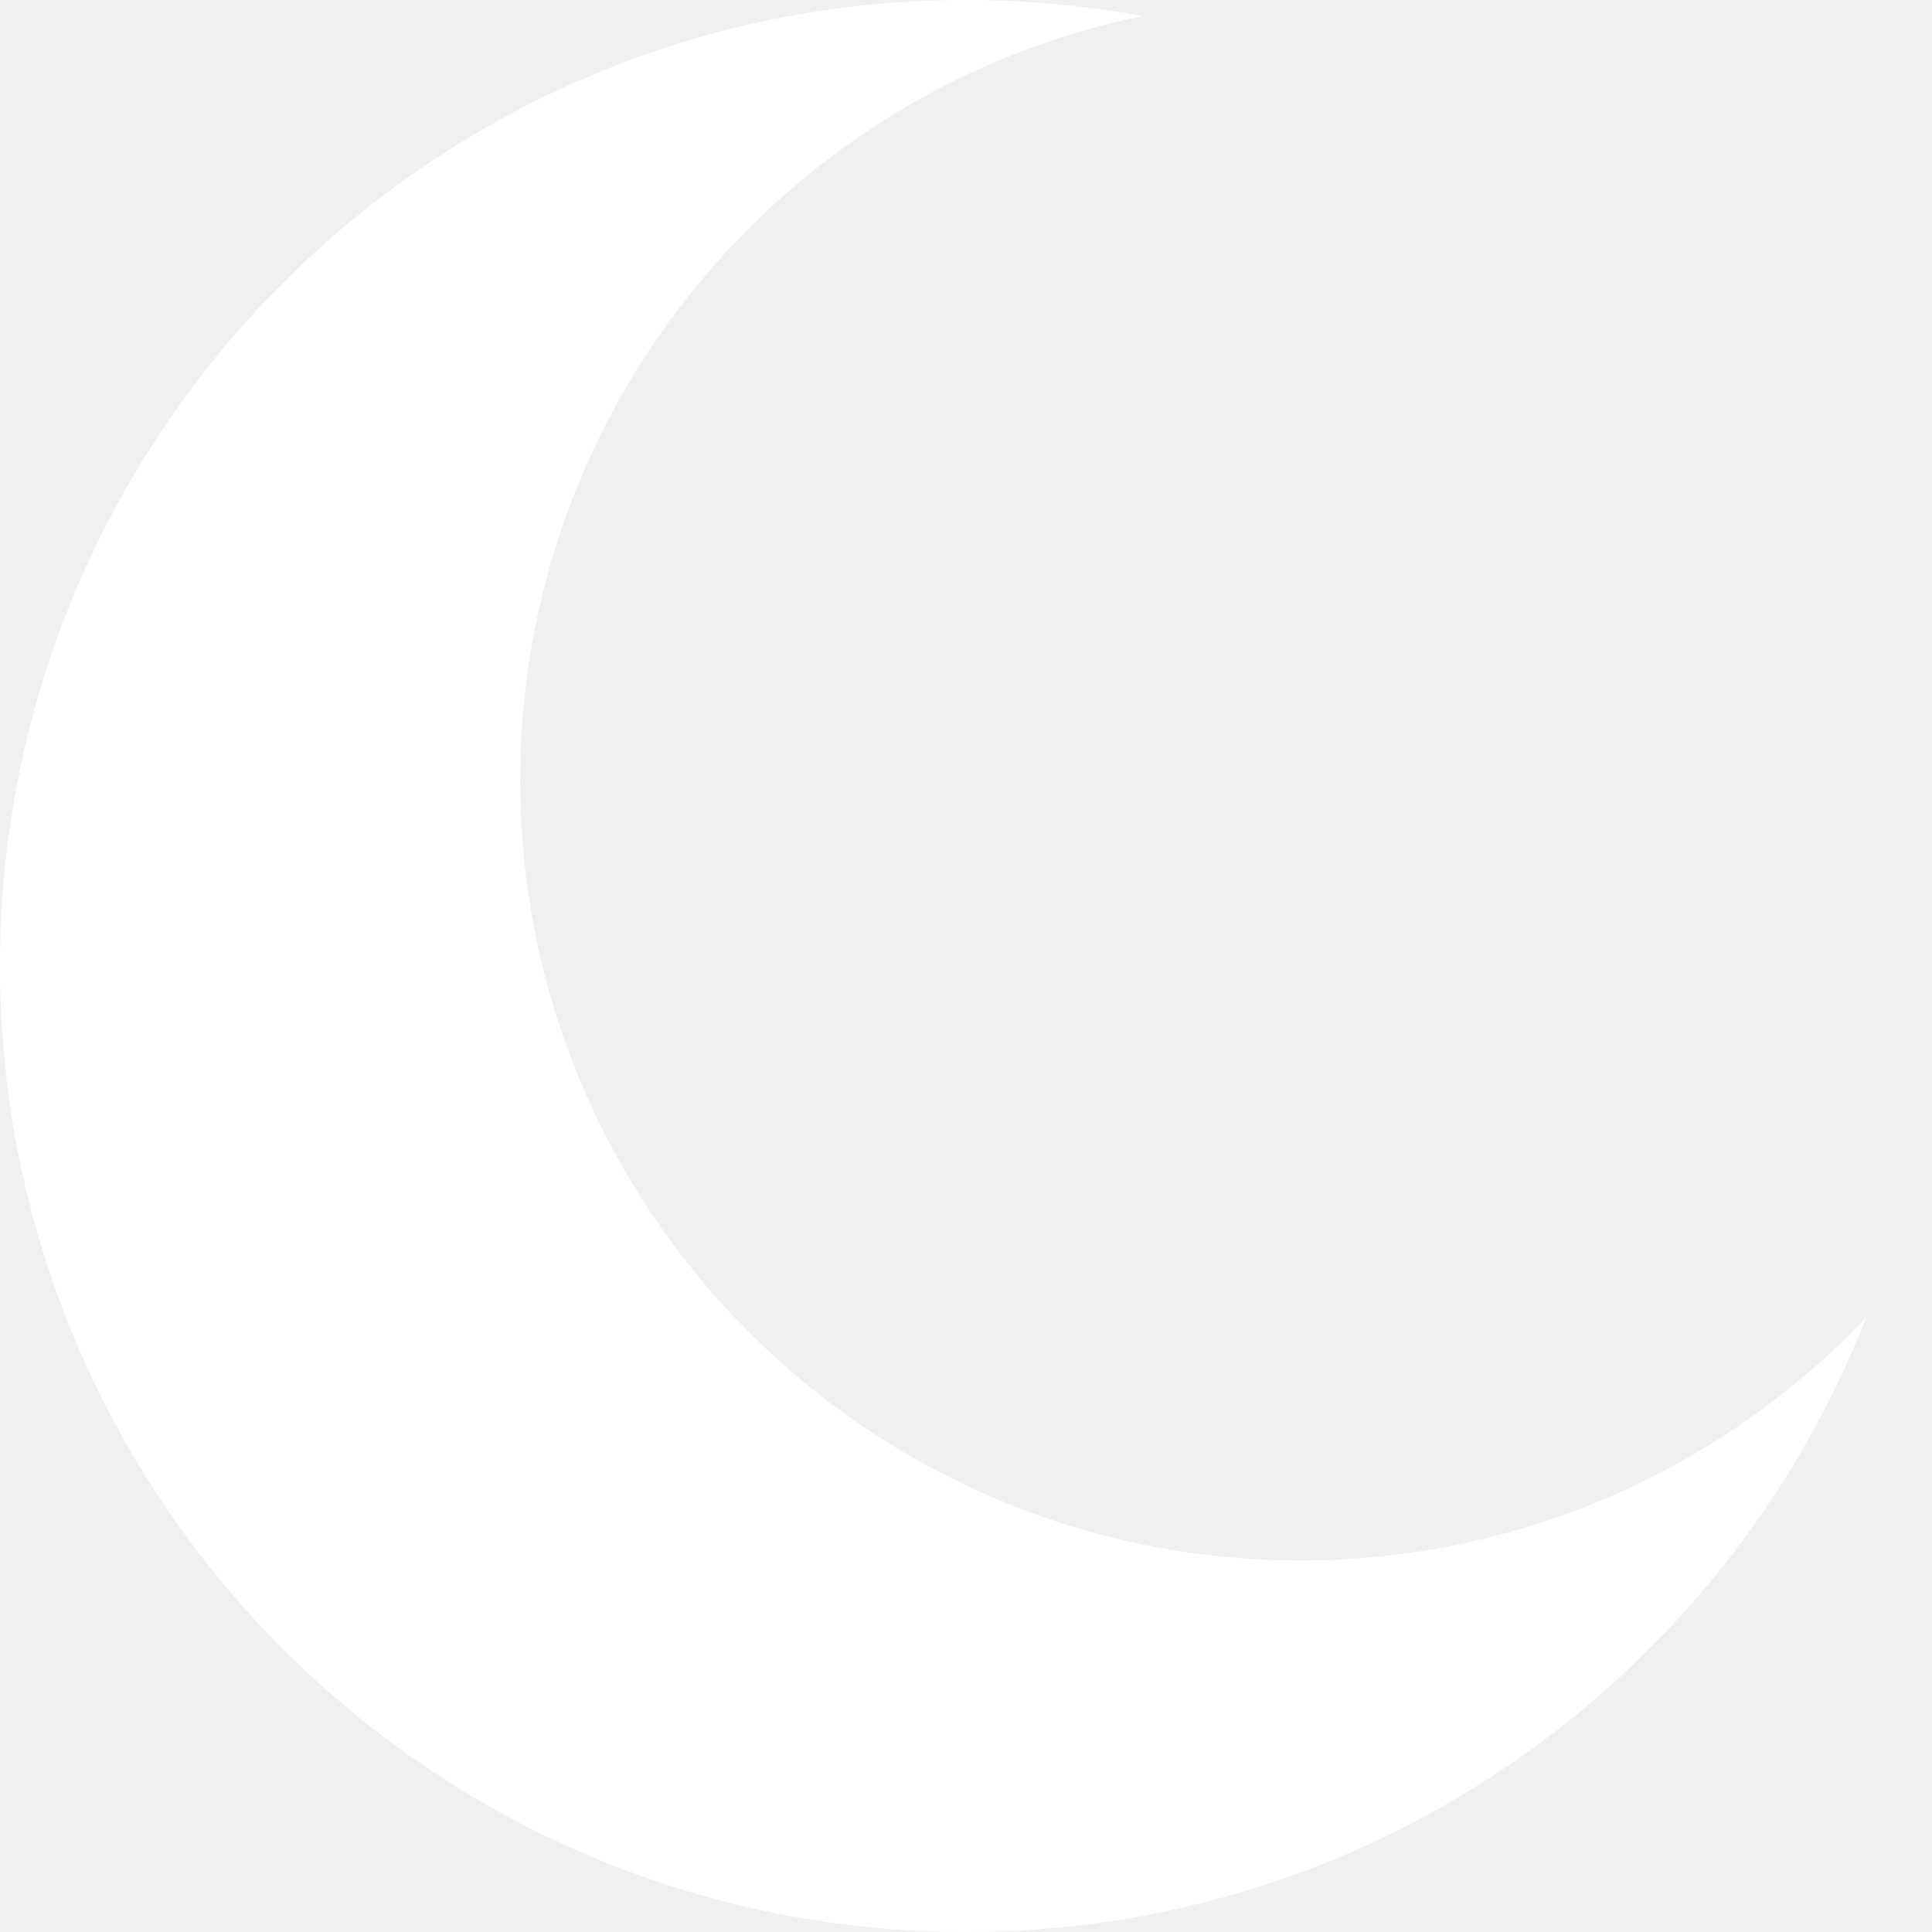
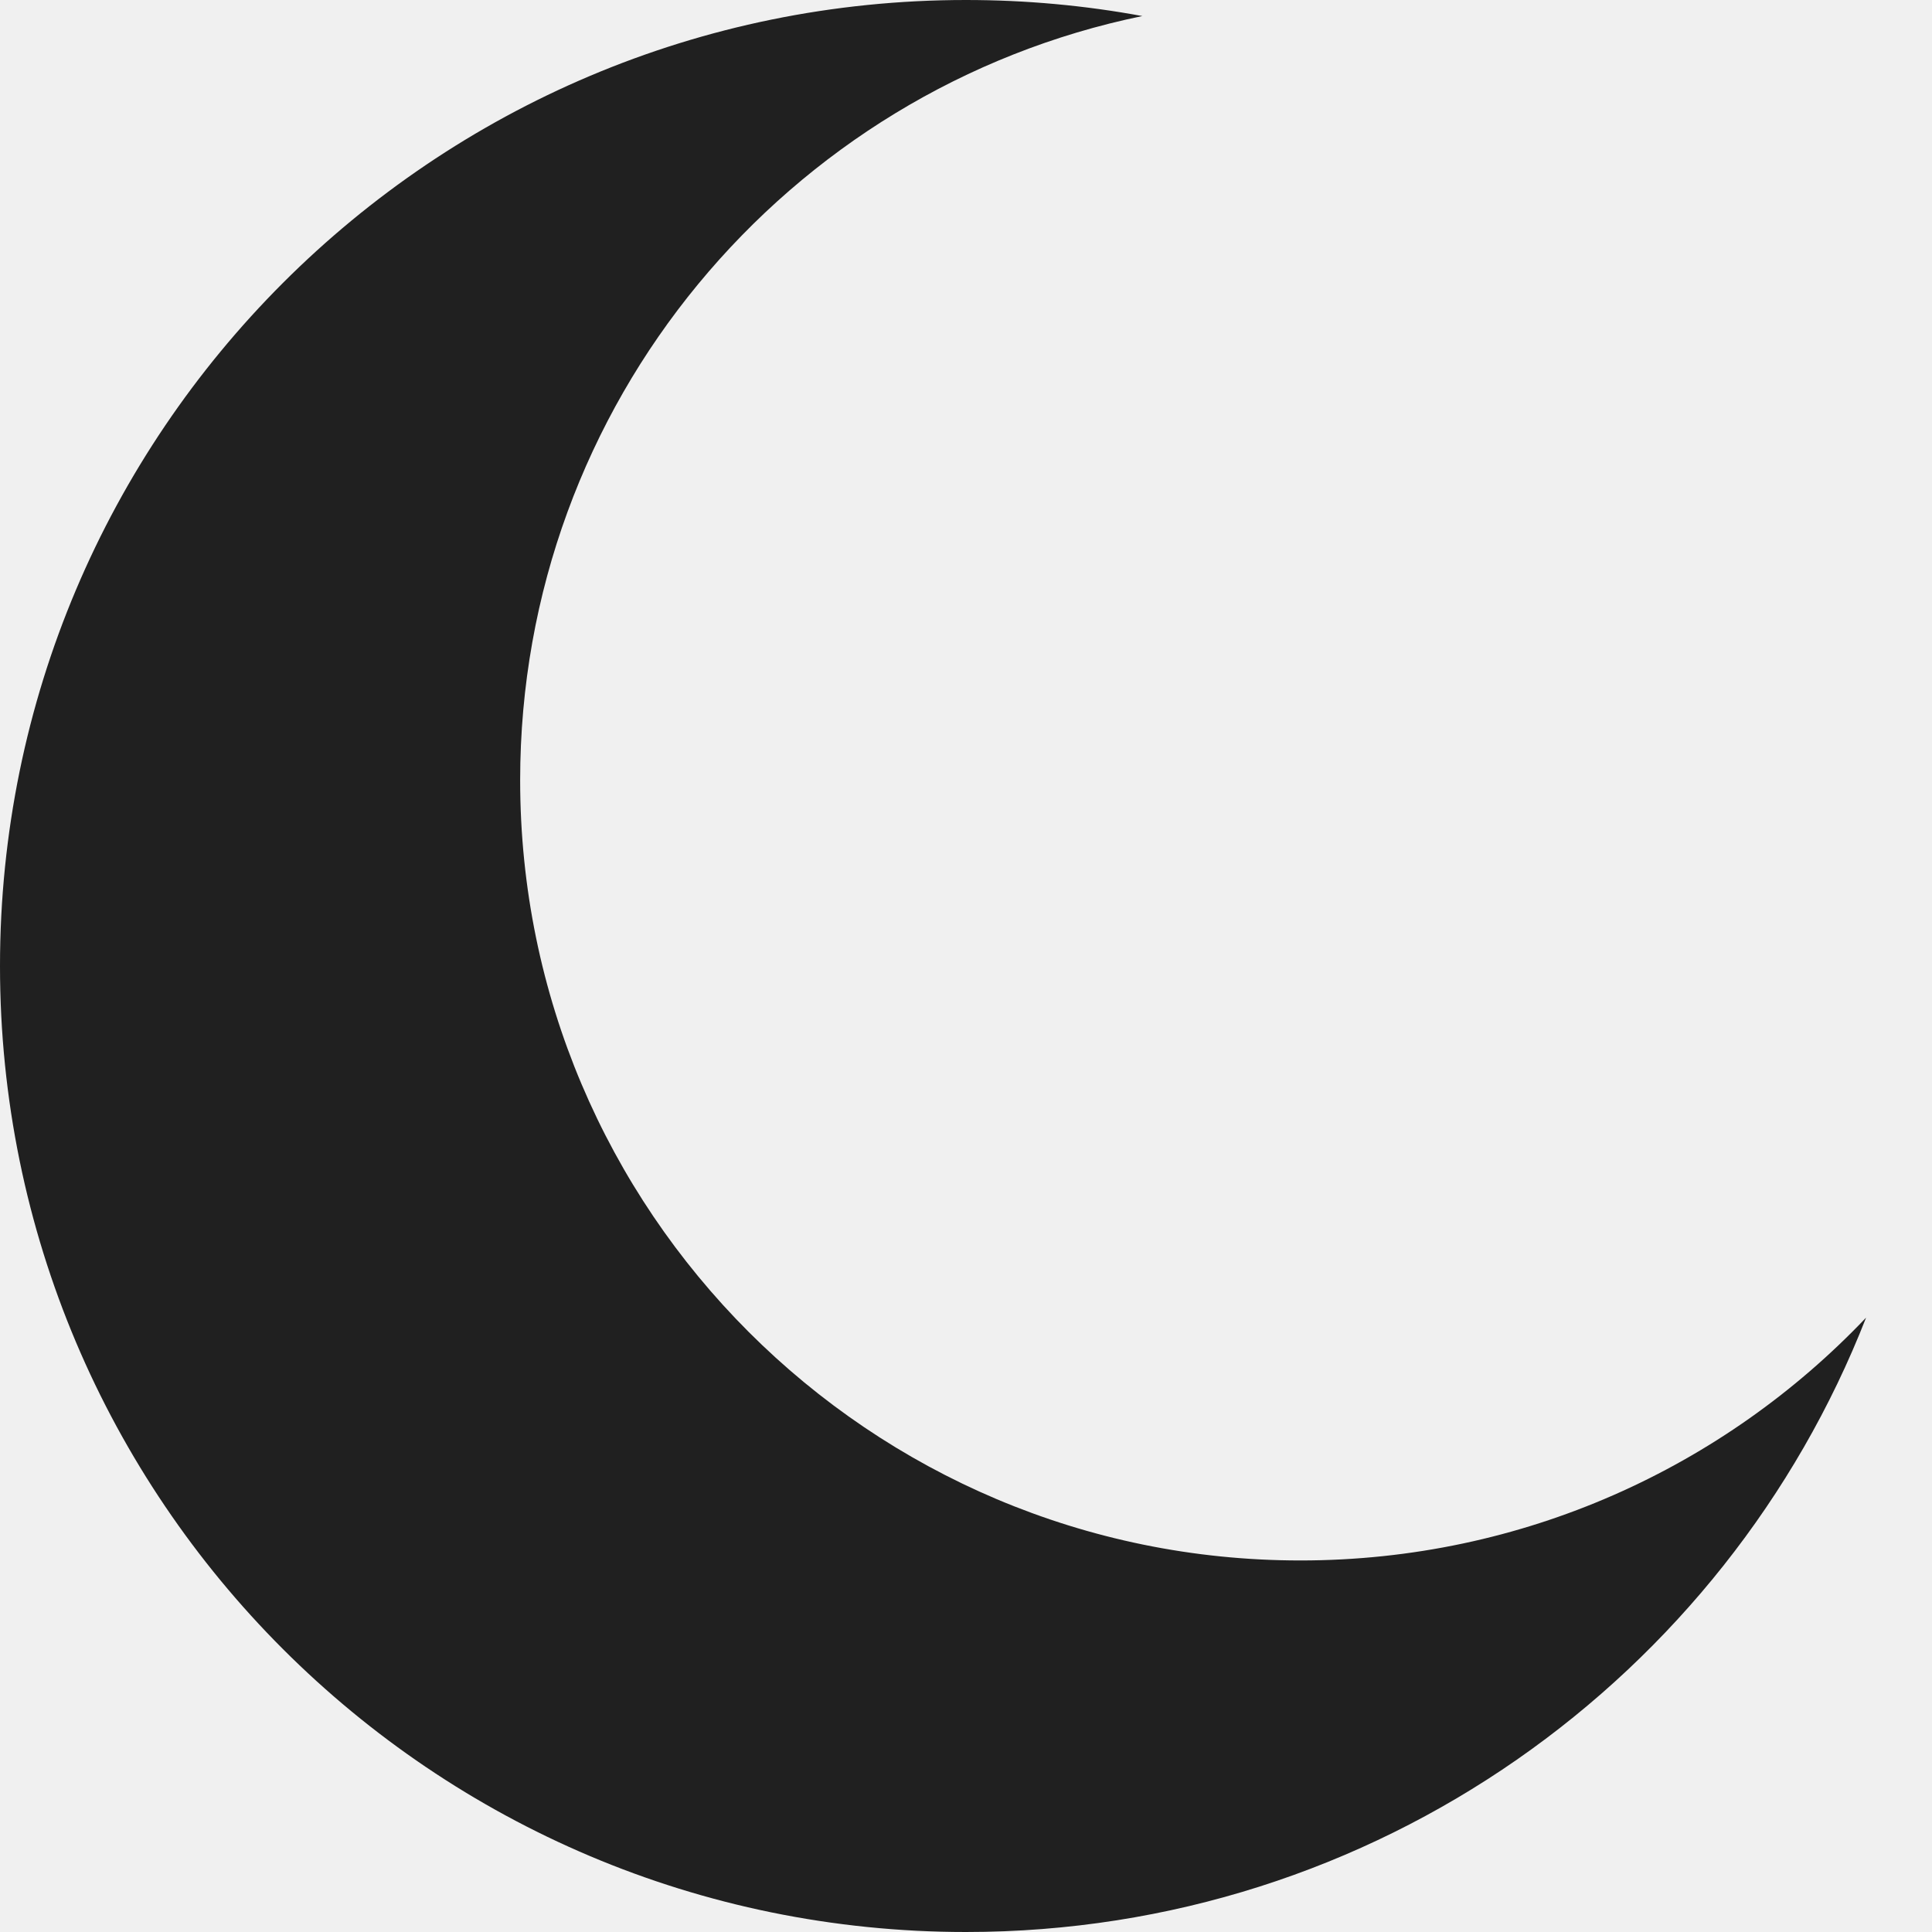
<svg xmlns="http://www.w3.org/2000/svg" width="26" height="26">
-   <path fill="#FFF" fill-rule="evenodd" d="M13 0c.81 0 1.603.074 2.373.216C10.593 1.199 7 5.43 7 10.5 7 16.299 11.701 21 17.5 21c2.996 0 5.7-1.255 7.613-3.268C23.22 22.572 18.51 26 13 26 5.82 26 0 20.18 0 13S5.82 0 13 0z" />
+   <path fill="#202020" fill-rule="evenodd" d="M13 0c.81 0 1.603.074 2.373.216C10.593 1.199 7 5.43 7 10.5 7 16.299 11.701 21 17.5 21c2.996 0 5.7-1.255 7.613-3.268C23.22 22.572 18.51 26 13 26 5.82 26 0 20.18 0 13S5.82 0 13 0z" />
</svg>
